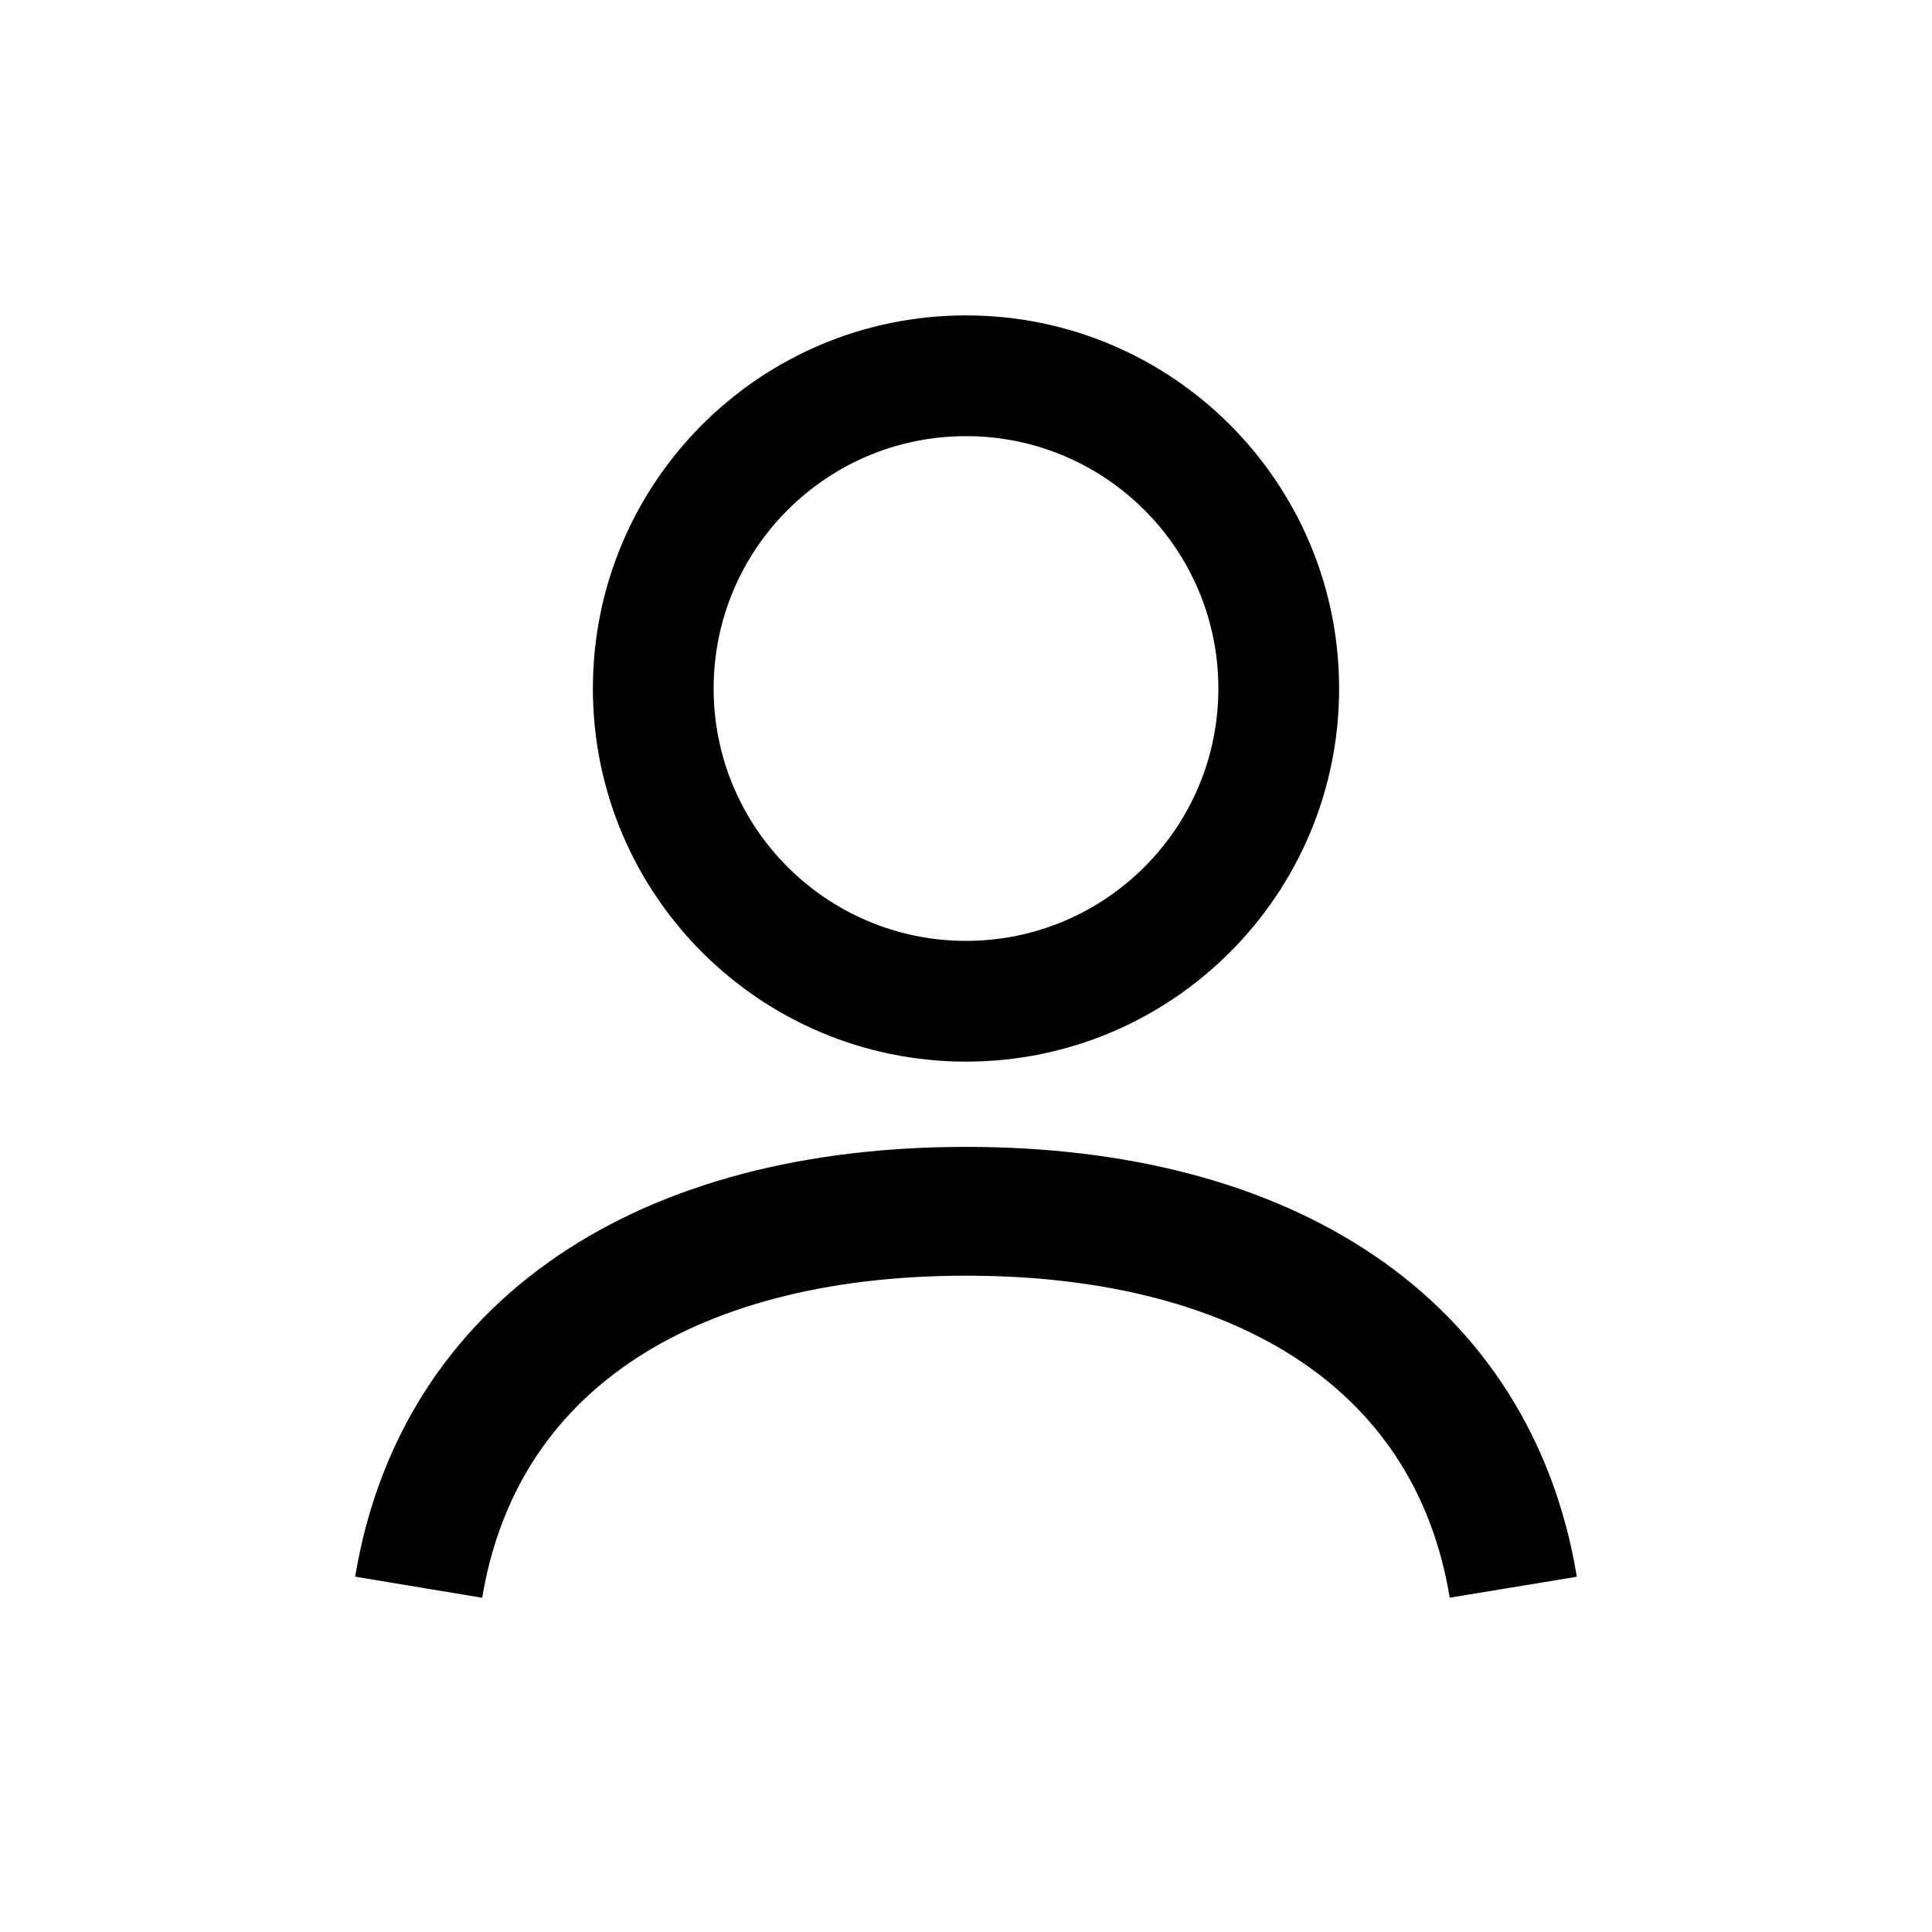
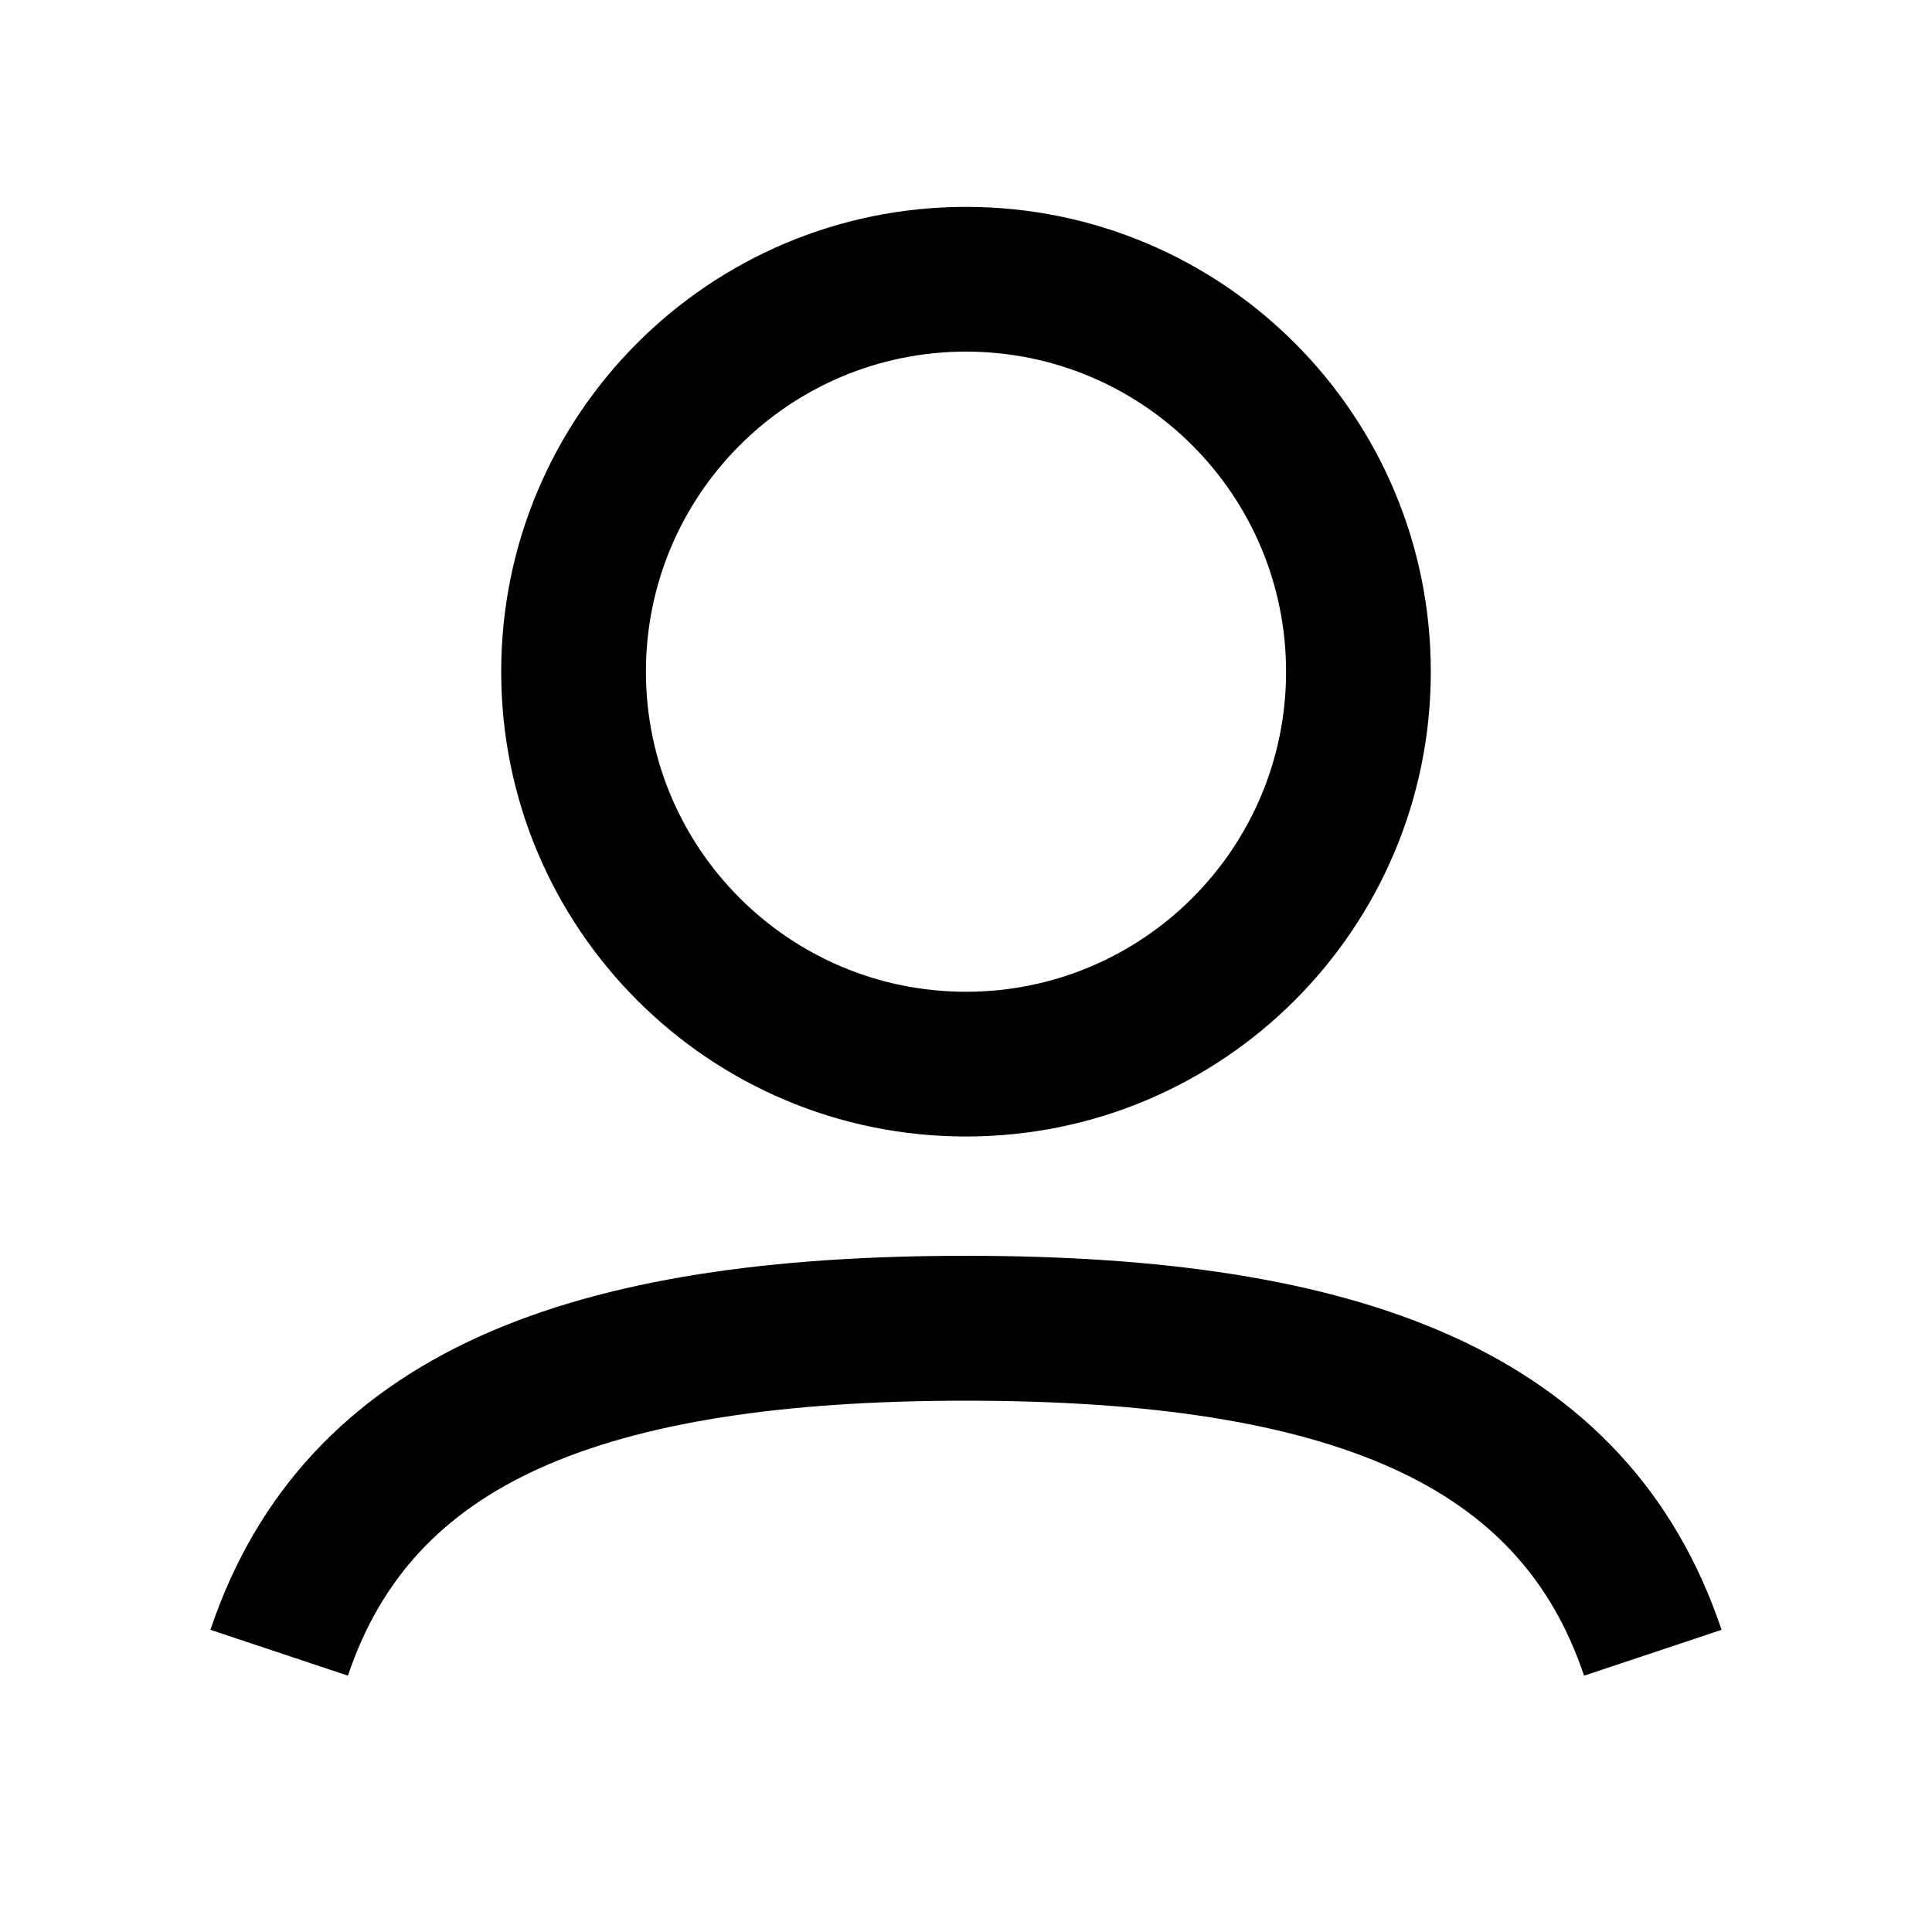
- <svg xmlns="http://www.w3.org/2000/svg" viewBox="0 0 24 24">
-   <path fill="#000" d="M15.135,8.553C15.135,6.821 13.731,5.418 12,5.418C10.269,5.418 8.865,6.821 8.865,8.553C8.865,10.284 10.269,11.687 12,11.688C13.731,11.688 15.135,10.284 15.135,8.553ZM16.635,8.553C16.635,11.113 14.56,13.188 12,13.188C9.44,13.187 7.365,11.113 7.365,8.553C7.365,5.993 9.44,3.918 12,3.918C14.56,3.918 16.635,5.993 16.635,8.553Z" />
-   <path fill="#000" d="M12,14.247C13.989,14.247 15.735,14.69 17.072,15.597C18.424,16.515 19.306,17.877 19.588,19.587L18.009,19.847C17.797,18.562 17.157,17.589 16.173,16.921C15.172,16.242 13.766,15.847 12,15.847C10.235,15.847 8.829,16.243 7.828,16.923C6.844,17.592 6.203,18.566 5.99,19.848L4.412,19.586C4.695,17.879 5.577,16.519 6.929,15.6C8.265,14.692 10.011,14.247 12,14.247Z" />
+ <svg xmlns="http://www.w3.org/2000/svg" viewBox="0 0 12 12">
+   <path fill="#000" d="M7.988,4.172C7.988,3.074 7.098,2.184 6,2.184C4.902,2.184 4.012,3.074 4.012,4.172C4.012,5.27 4.902,6.16 6,6.16C7.098,6.16 7.988,5.27 7.988,4.172ZM8.887,4.172C8.887,5.767 7.595,7.059 6,7.059C4.405,7.059 3.113,5.767 3.113,4.172C3.113,2.577 4.405,1.285 6,1.285C7.595,1.285 8.887,2.577 8.887,4.172Z" />
+   <path fill="#000" d="M6,7.8C7.203,7.8 8.222,7.94 9.018,8.299C9.835,8.668 10.405,9.265 10.693,10.123L9.839,10.408C9.636,9.804 9.251,9.392 8.647,9.119C8.021,8.837 7.152,8.7 6,8.7C4.848,8.7 3.979,8.837 3.353,9.119C2.749,9.392 2.364,9.804 2.161,10.408L1.307,10.123C1.595,9.265 2.165,8.668 2.982,8.299C3.778,7.94 4.797,7.8 6,7.8Z" />
</svg>
